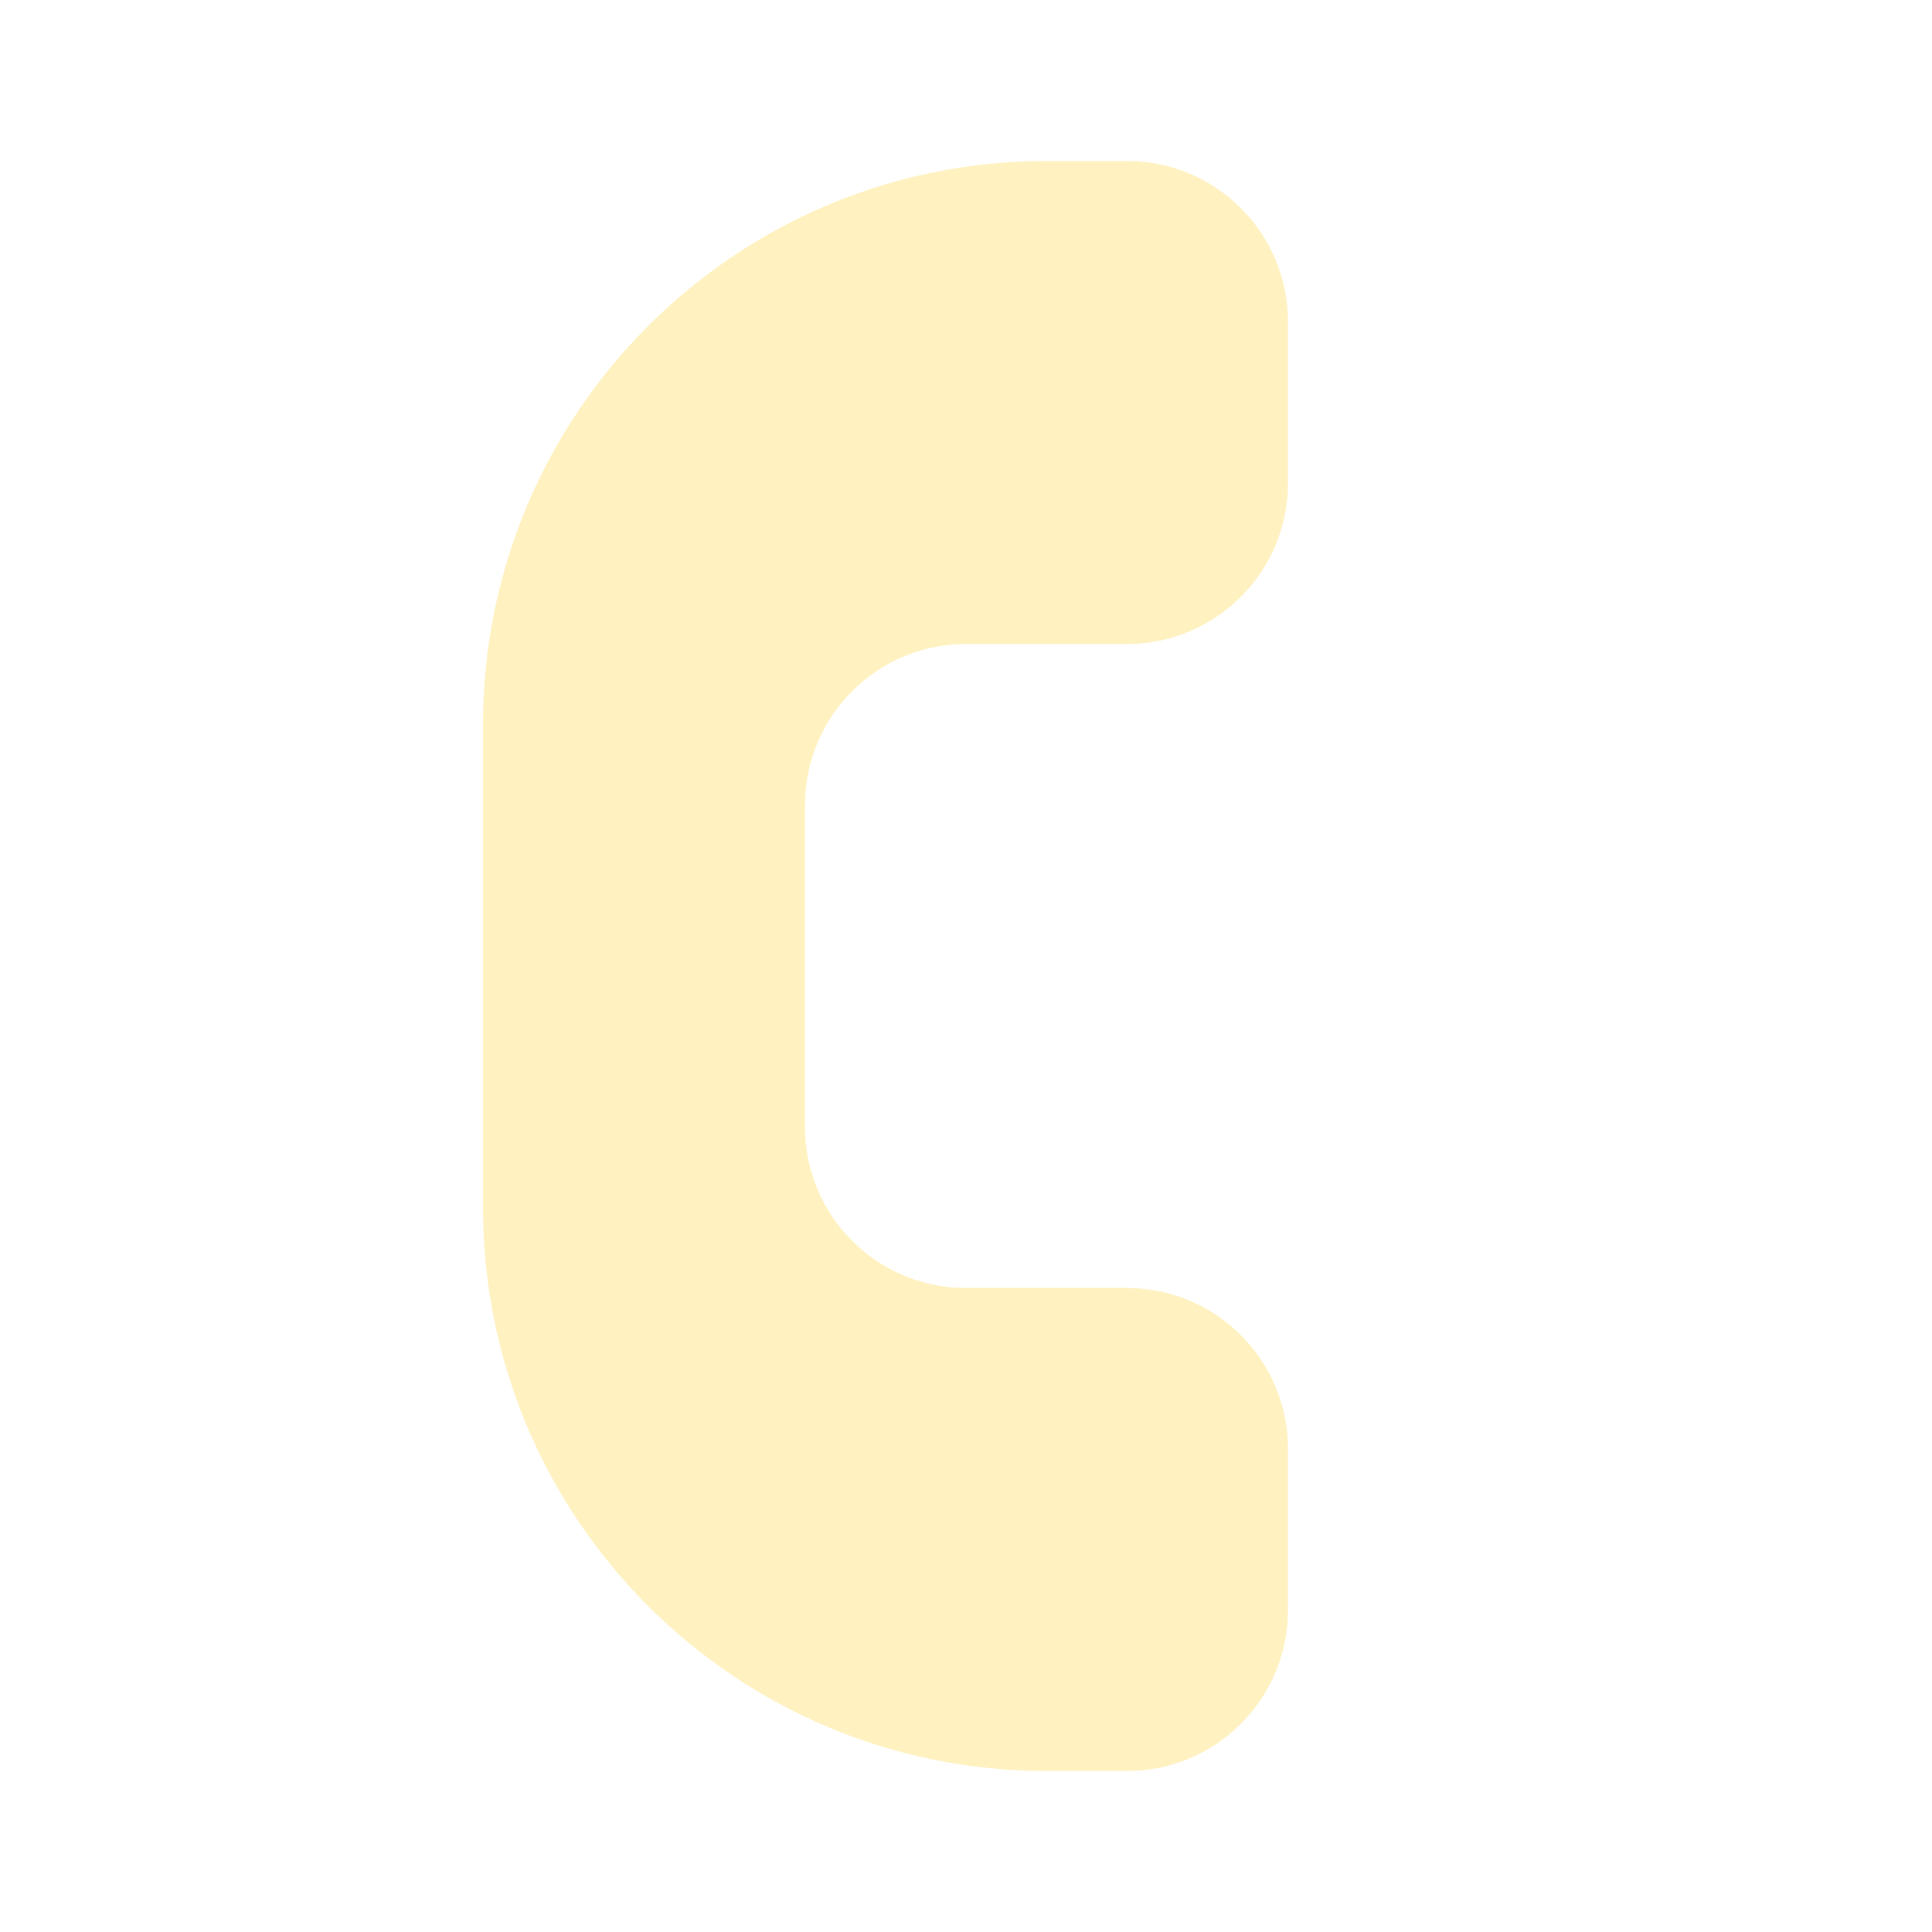
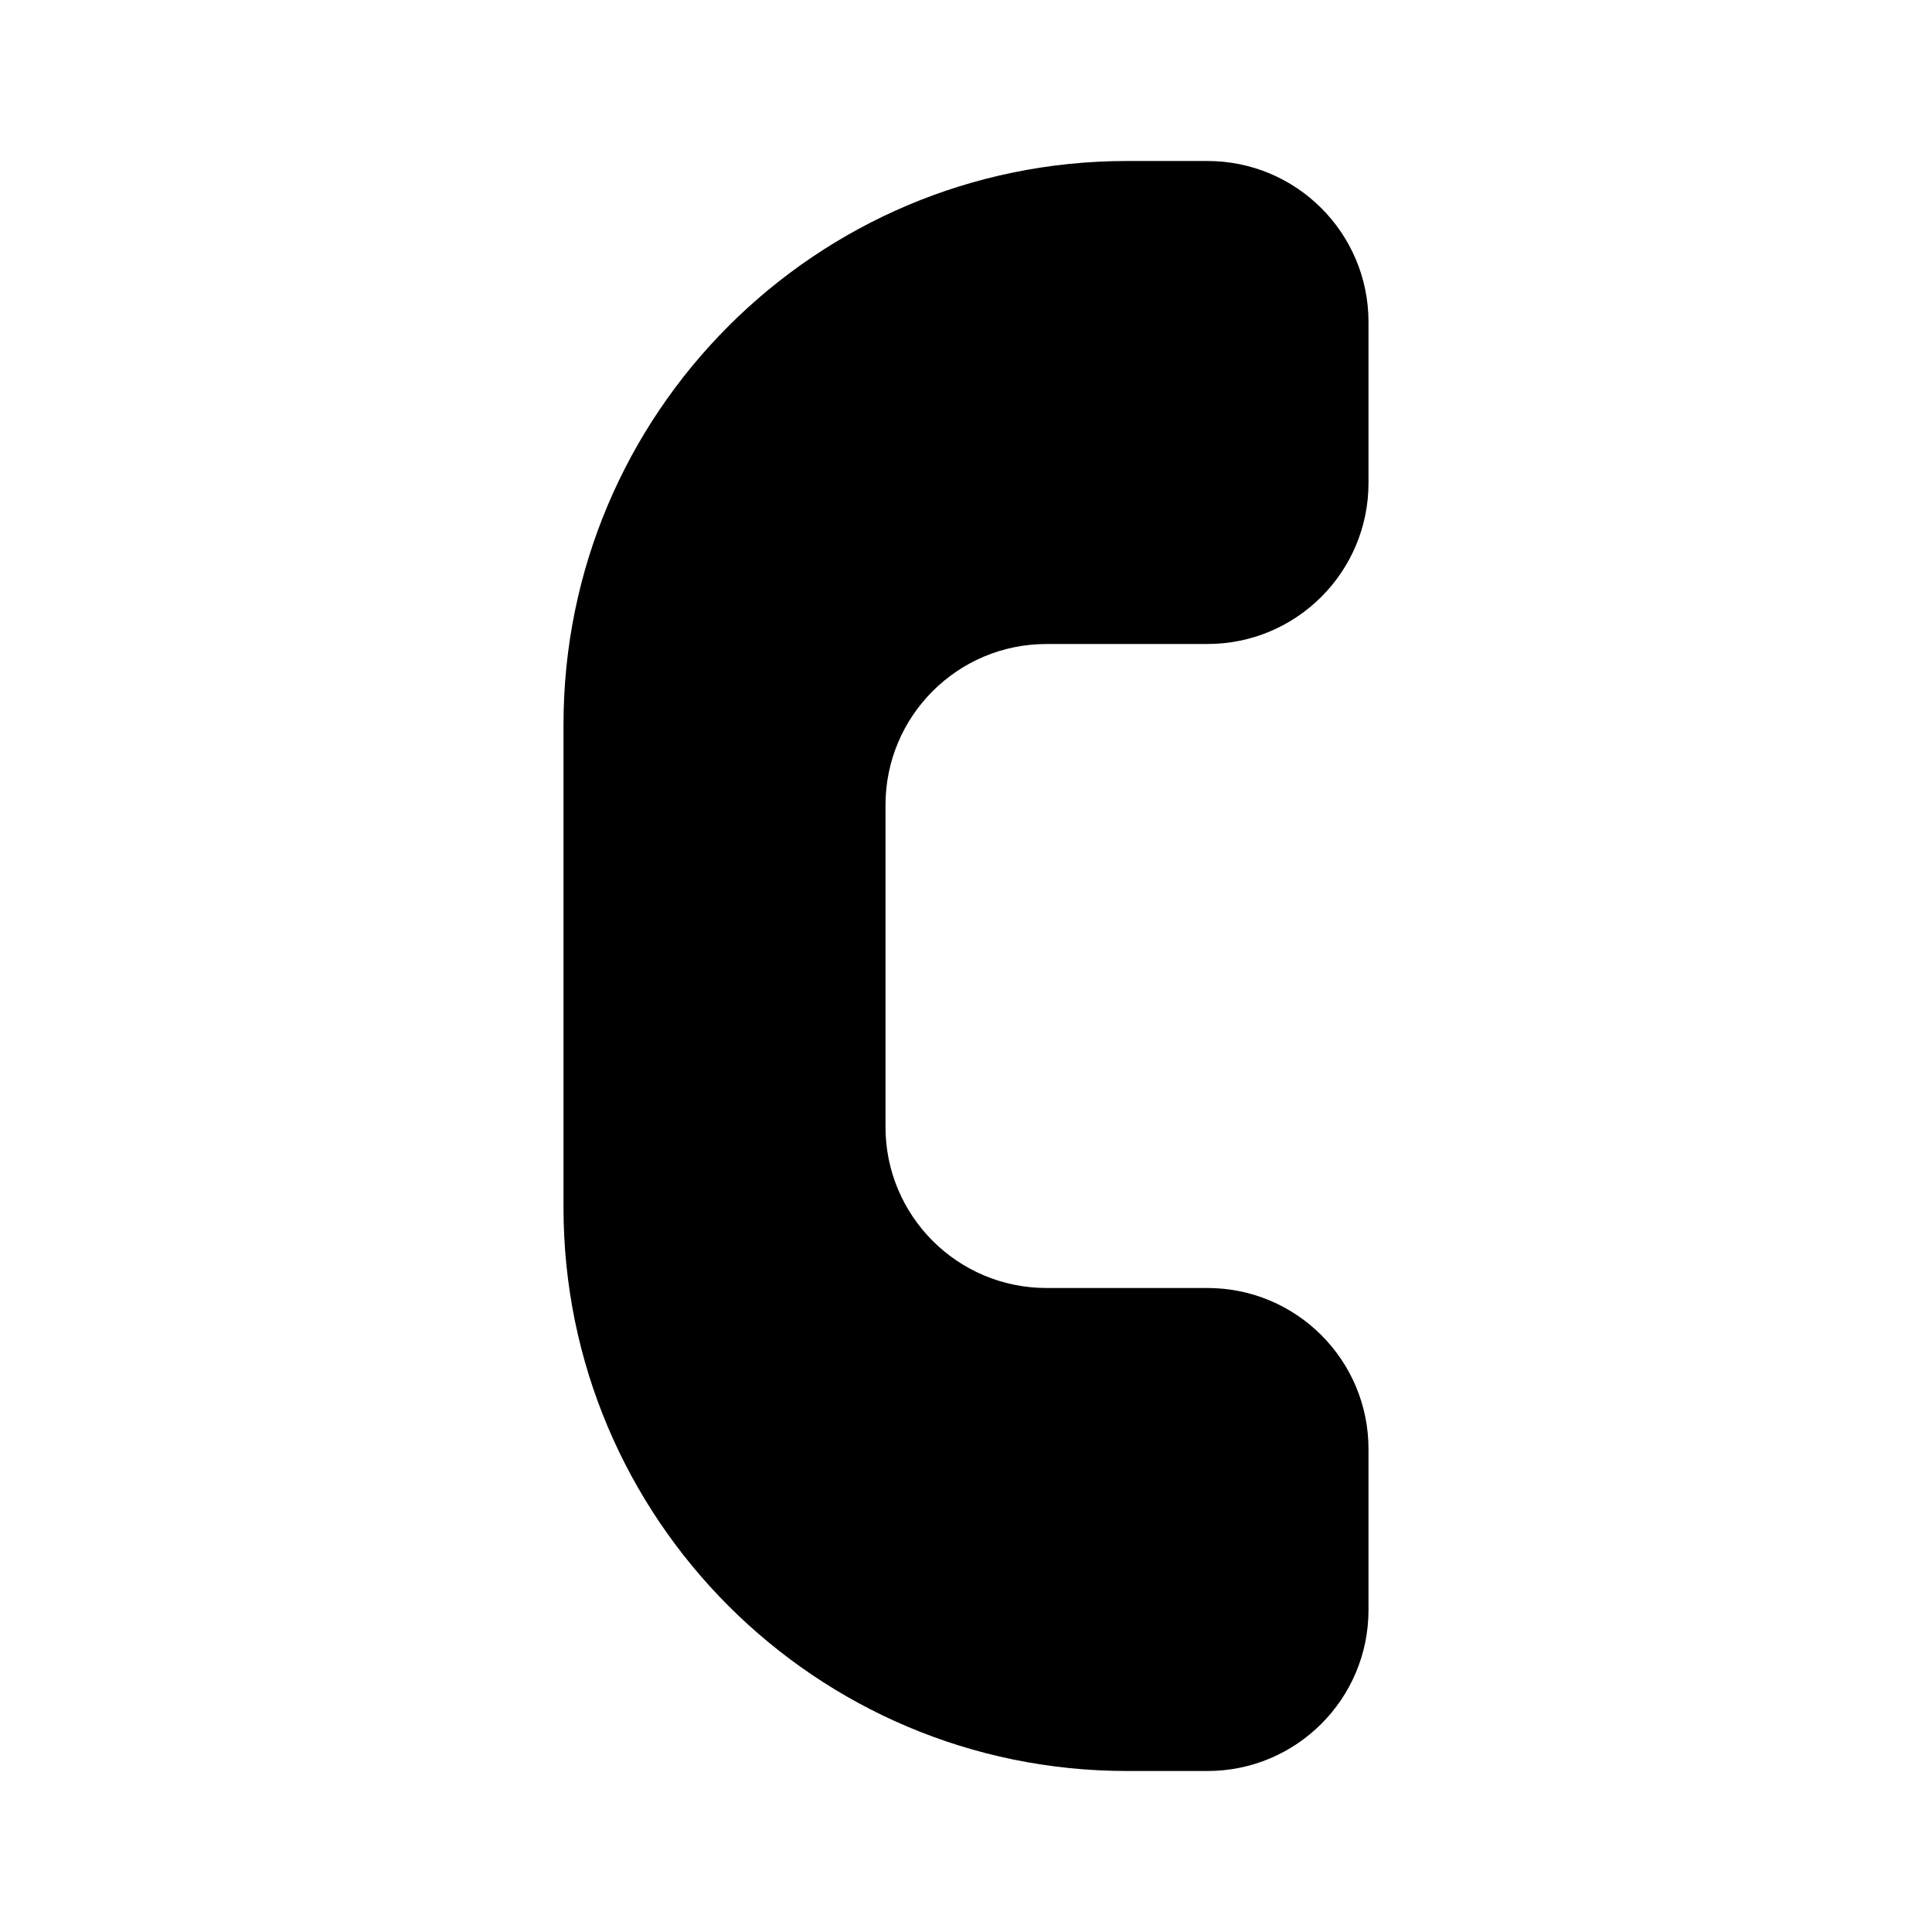
- <svg xmlns="http://www.w3.org/2000/svg" width="24" height="24" fill="none" viewBox="0 0 24 24">
-   <path fill="#FFF1C0" d="M13 2a7 7 0 0 0-7 7v6a7 7 0 0 0 7 7h1a2 2 0 0 0 2-2v-2a2 2 0 0 0-2-2h-2a2 2 0 0 1-2-2v-4a2 2 0 0 1 2-2h2a2 2 0 0 0 2-2V4a2 2 0 0 0-2-2z" />
+ <svg xmlns="http://www.w3.org/2000/svg" viewBox="0 0 24 24">
+   <path d="M14 2a7 7 0 0 0-7 7v6a7 7 0 0 0 7 7h1a2 2 0 0 0 2-2v-2a2 2 0 0 0-2-2h-2a2 2 0 0 1-2-2v-4a2 2 0 0 1 2-2h2a2 2 0 0 0 2-2V4a2 2 0 0 0-2-2z" />
</svg>
